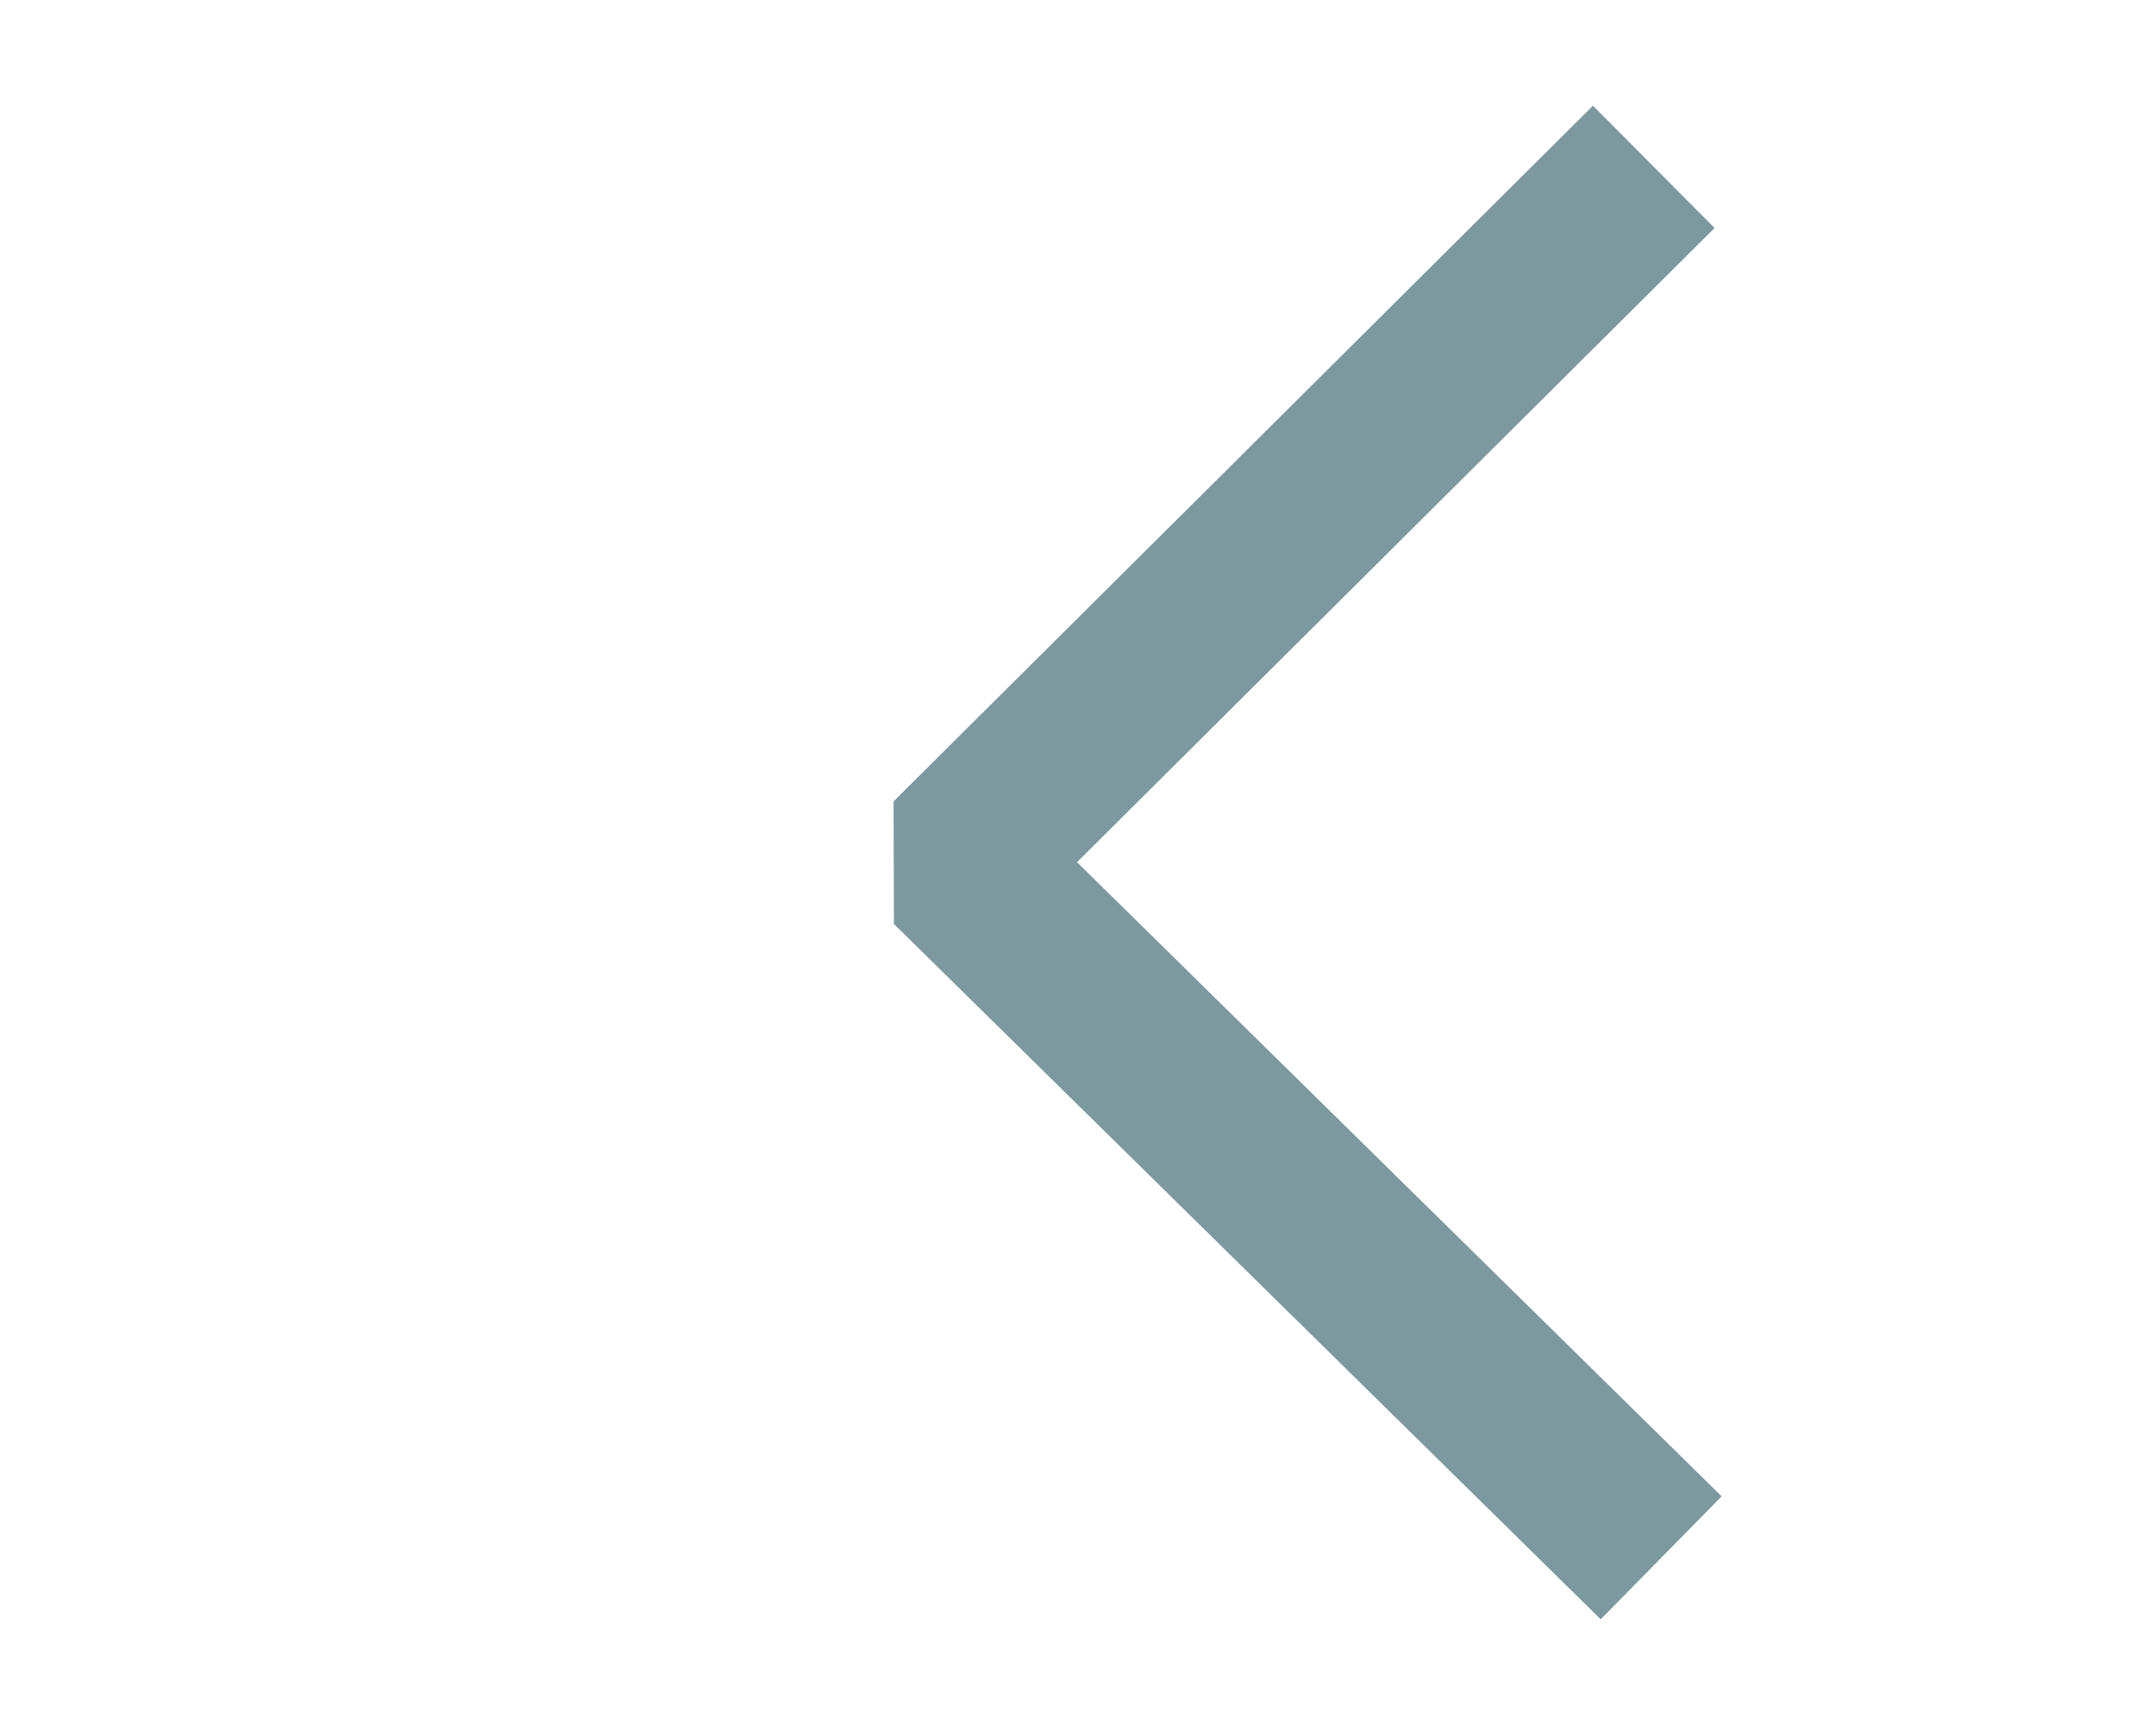
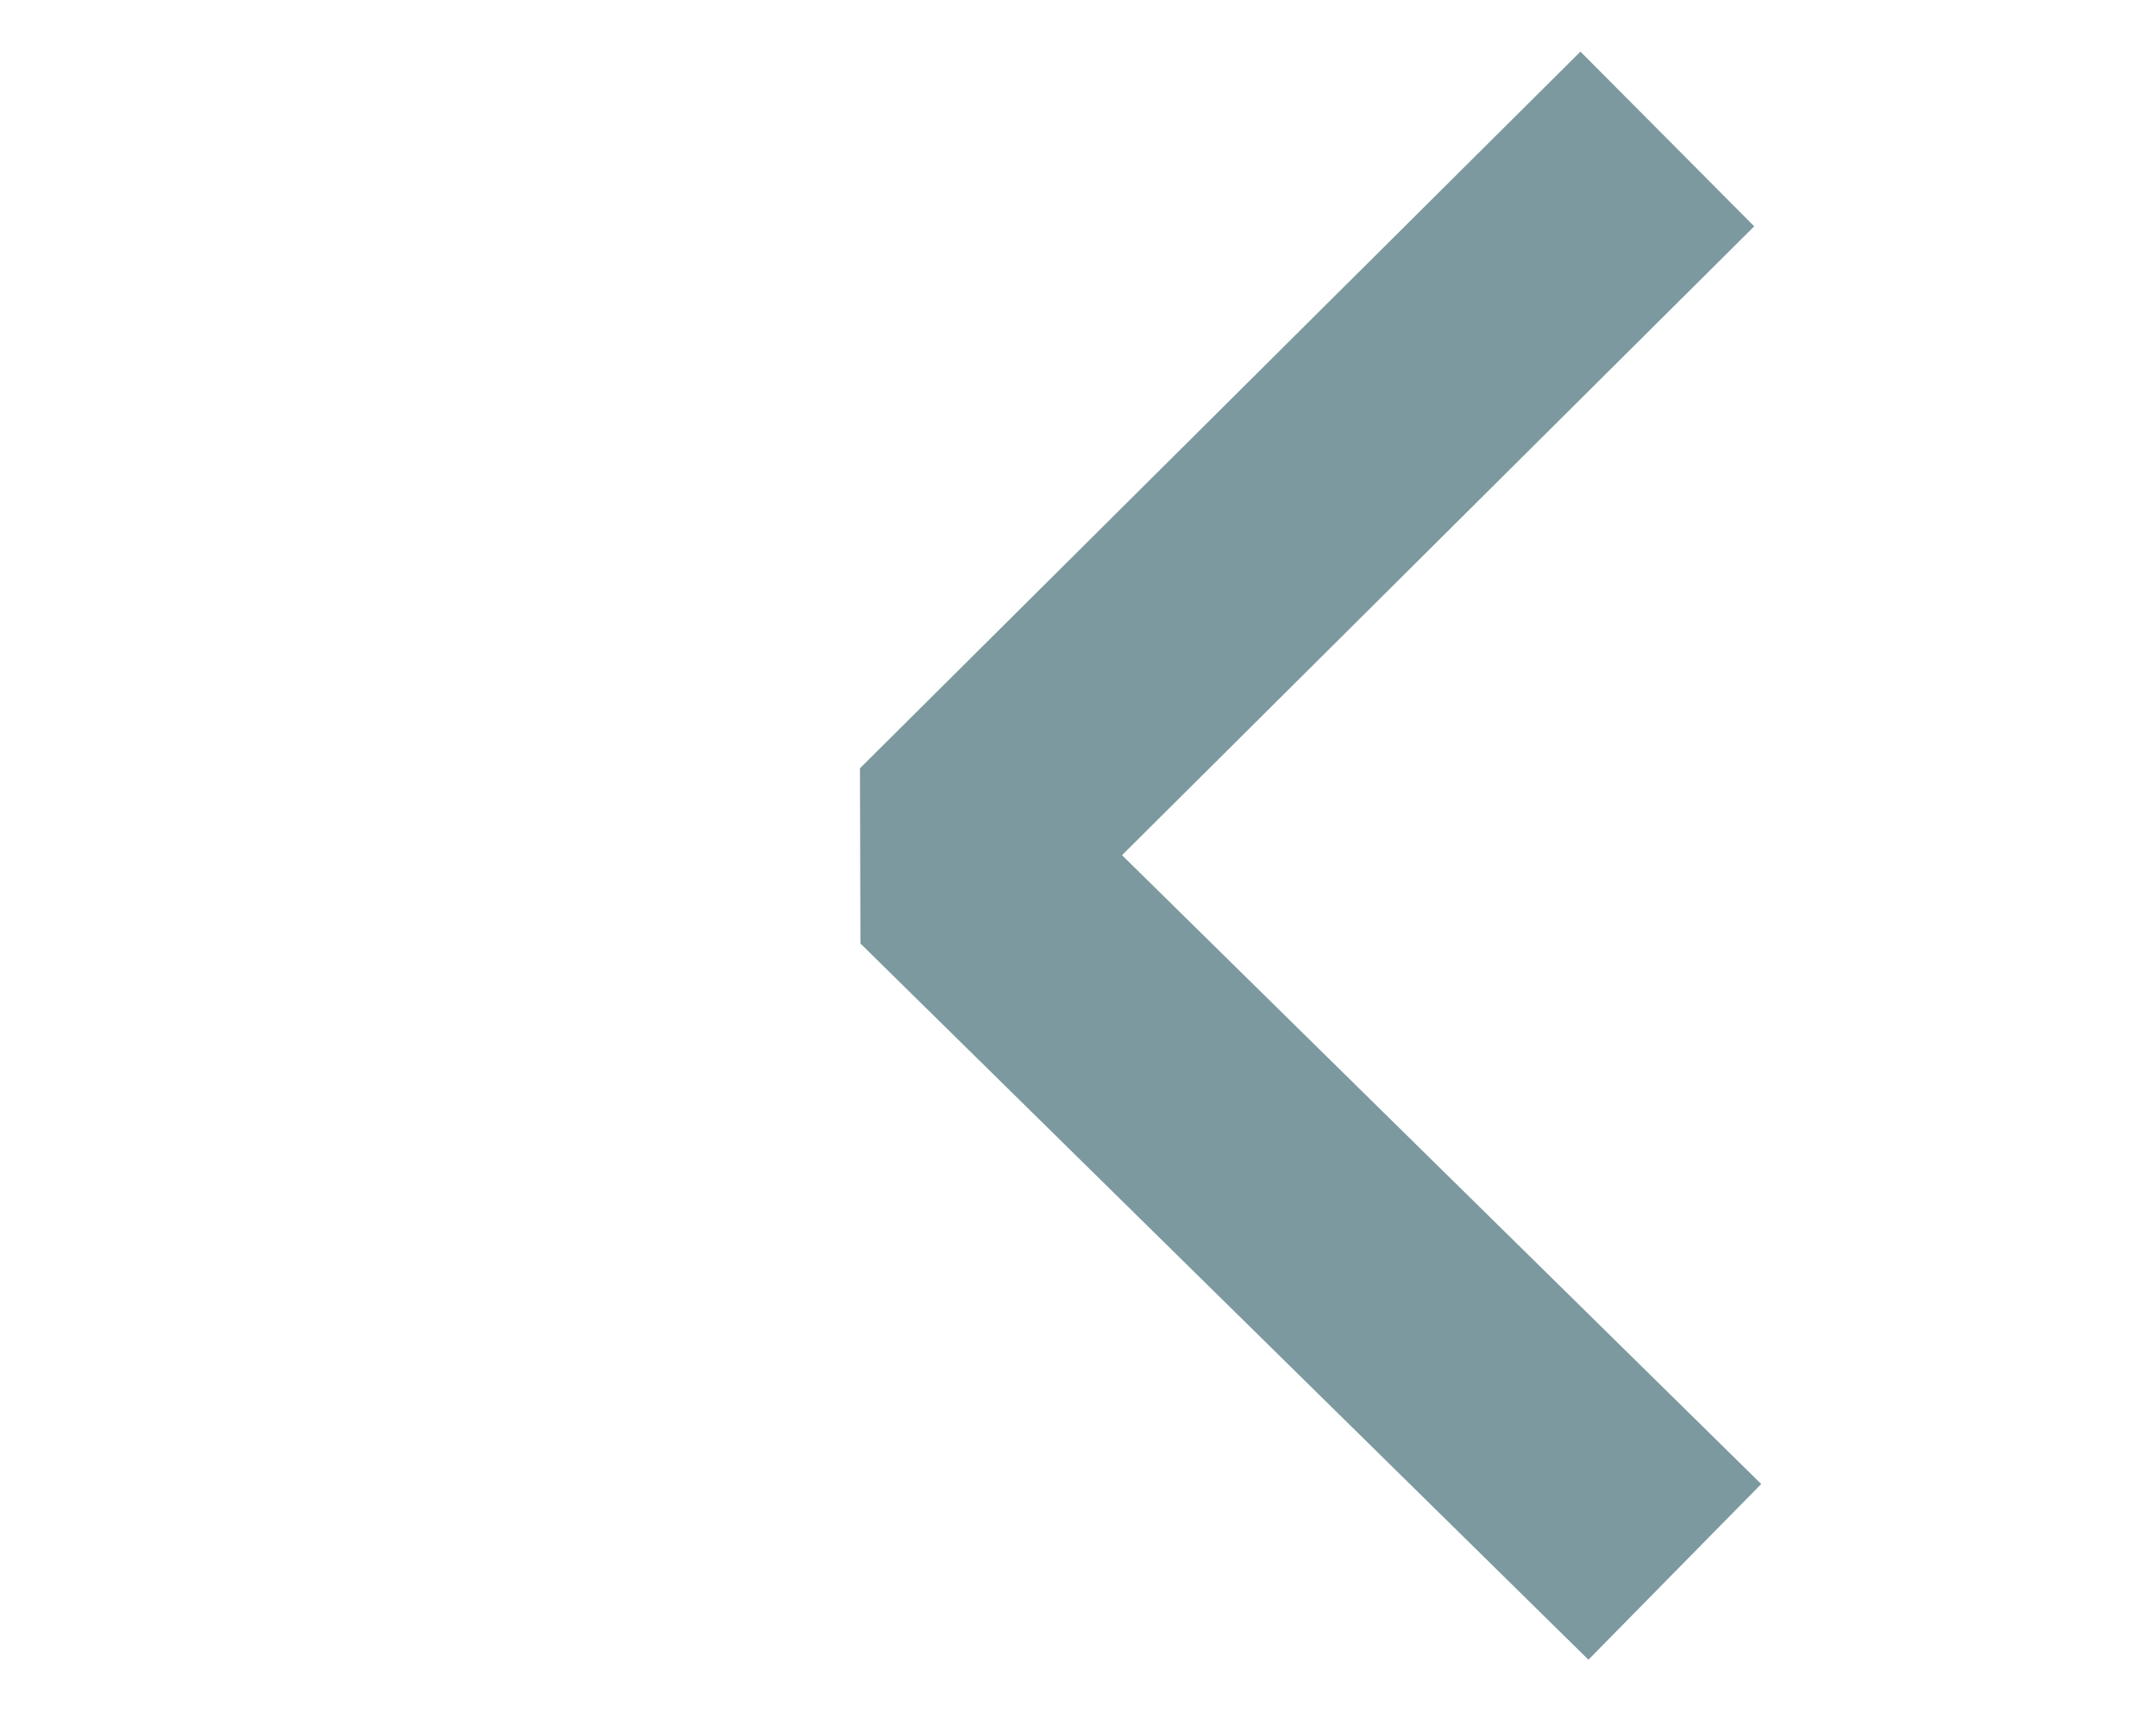
- <svg xmlns="http://www.w3.org/2000/svg" xmlns:ns1="http://krita.org/namespaces/svg/krita" width="50pt" height="40pt" viewBox="0 0 50 40">
+ <svg xmlns="http://www.w3.org/2000/svg" xmlns:ns1="http://krita.org/namespaces/svg/krita" width="50.4pt" height="40.32pt" viewBox="0 0 50.4 40.32">
  <defs />
-   <path id="shape0" transform="matrix(-1 0 0 1 37.09871 5.279063)" fill="none" stroke="#7c999f" stroke-width="4" stroke-linecap="square" stroke-linejoin="bevel" ns1:marker-fill-method="auto" d="M0 29.442L14.965 14.721L0.164 0" />
+   <path id="shape0" transform="matrix(-1 0 0 1 37.09871 5.279063)" fill="none" stroke="#7c999f" stroke-width="5.76" stroke-linecap="square" stroke-linejoin="bevel" ns1:marker-fill-method="auto" d="M0 29.442L14.965 14.721L0.164 0" />
</svg>
